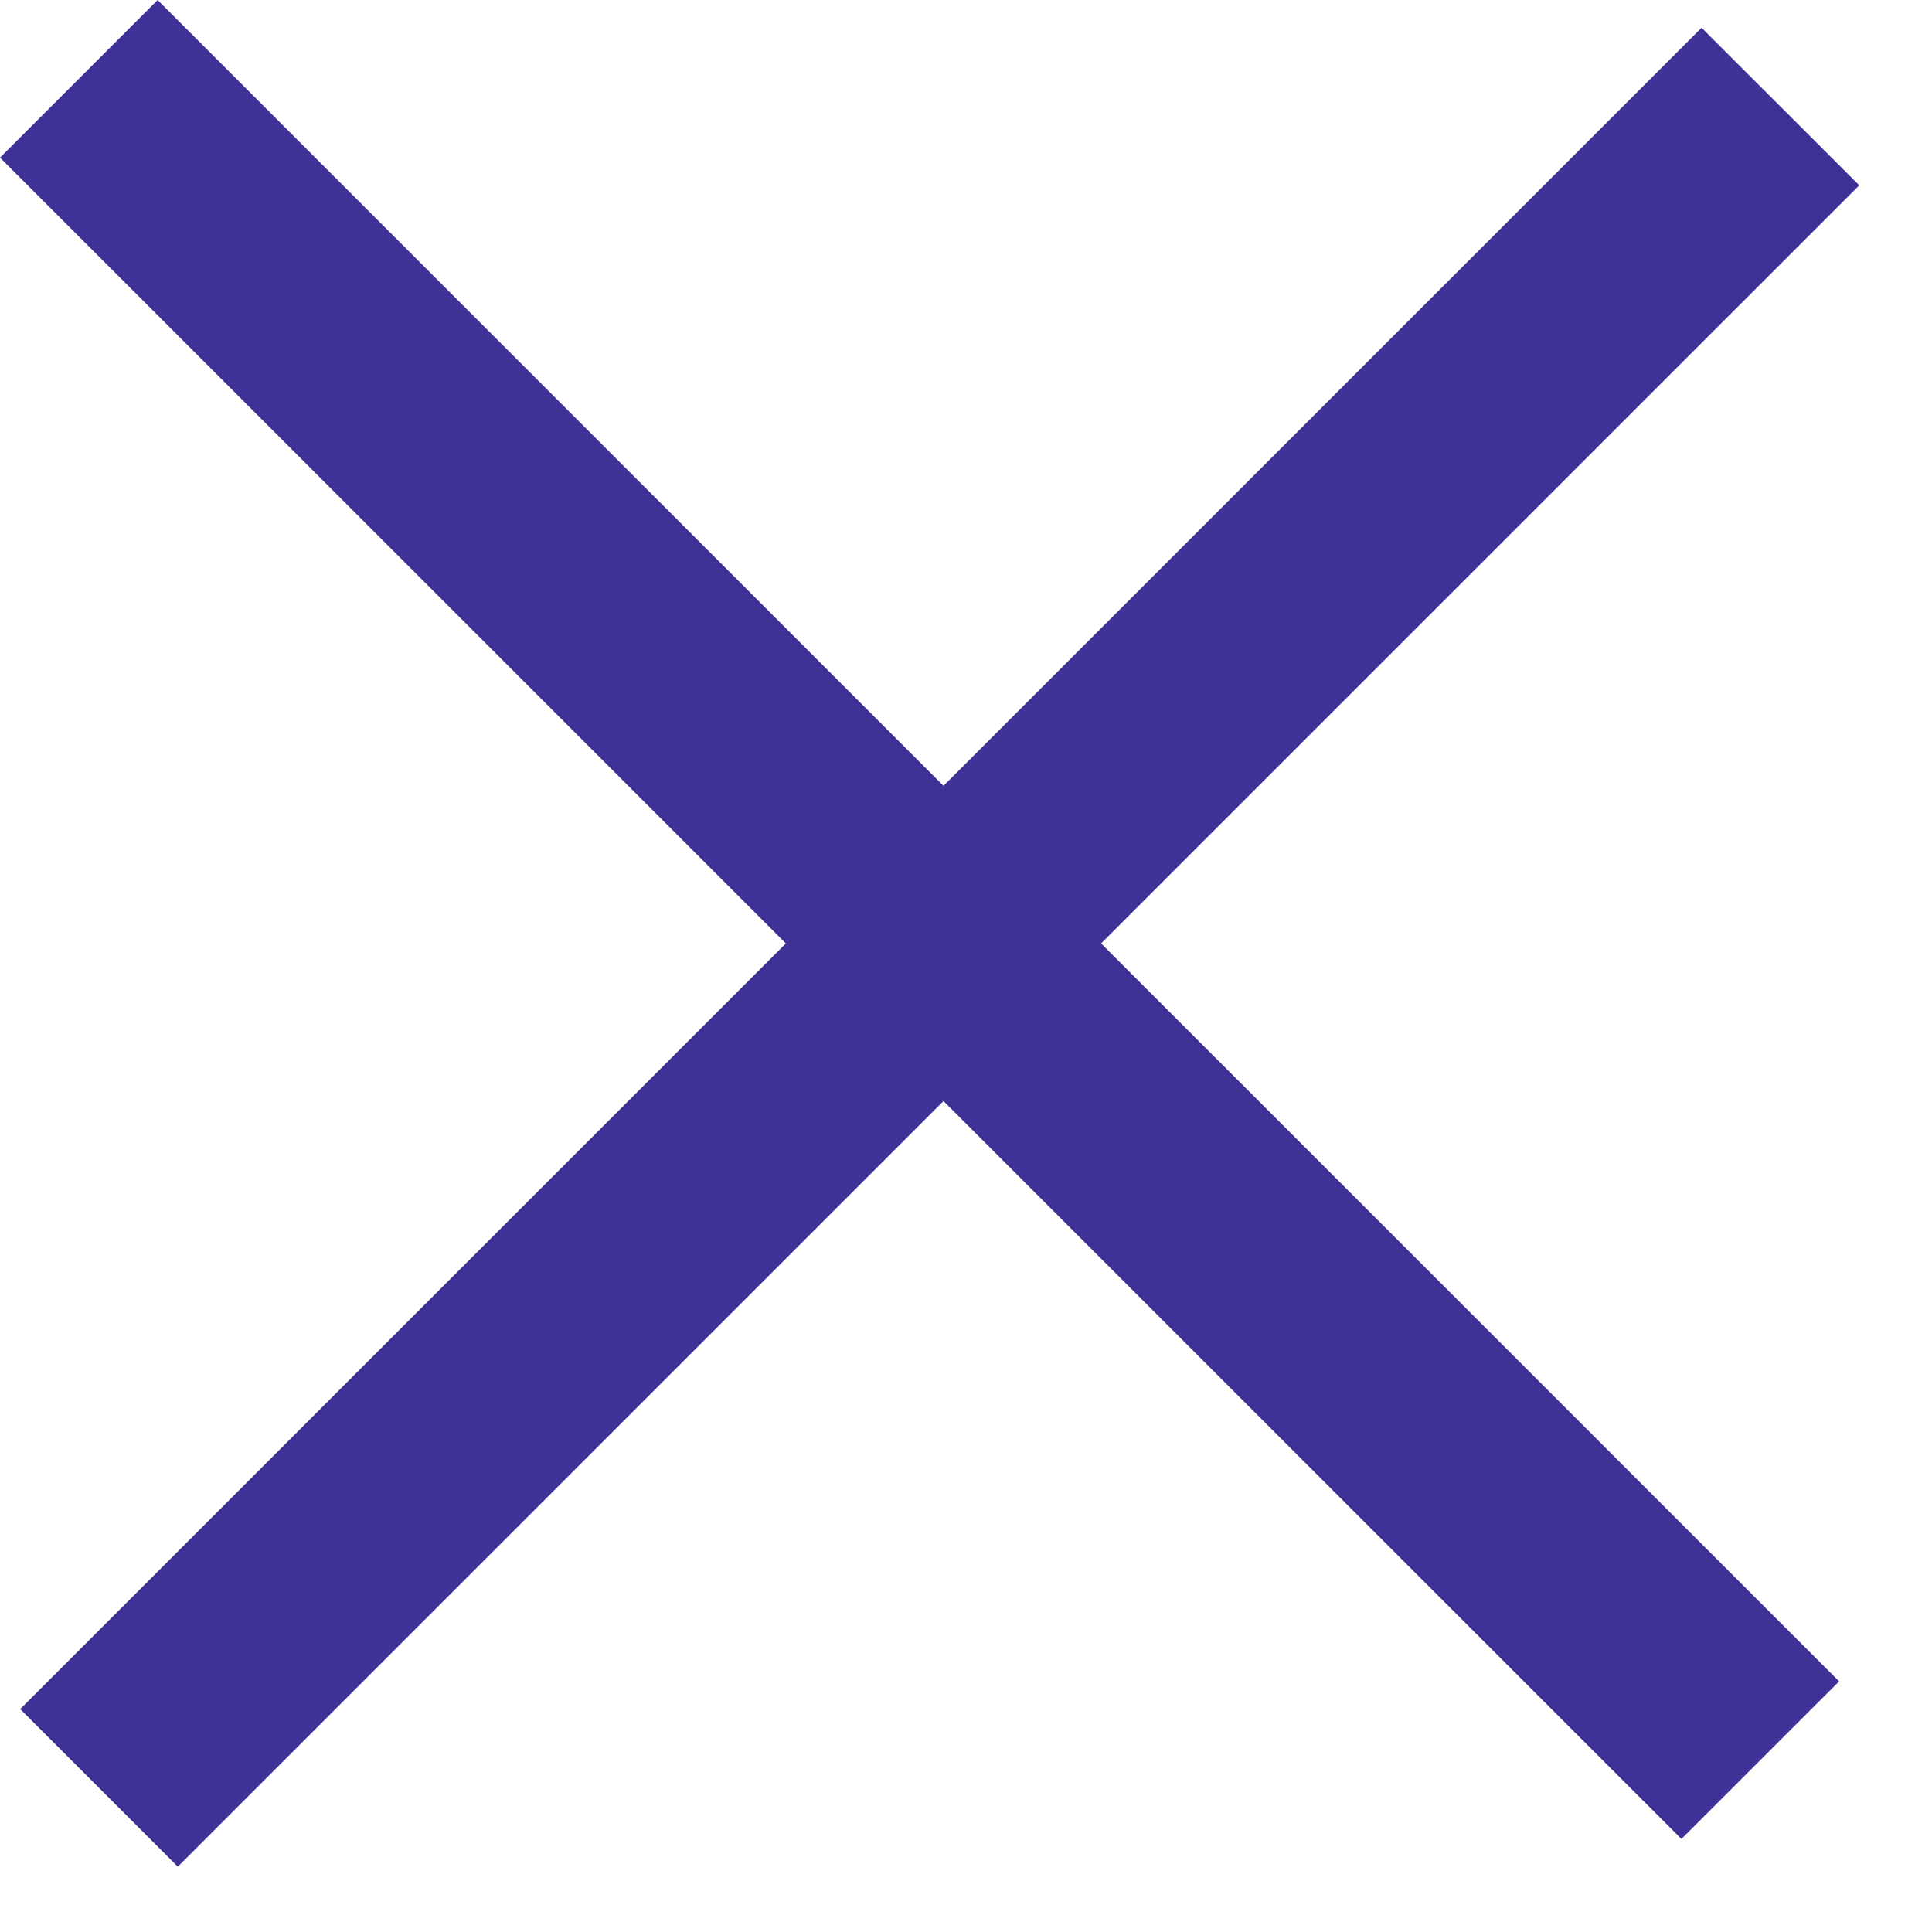
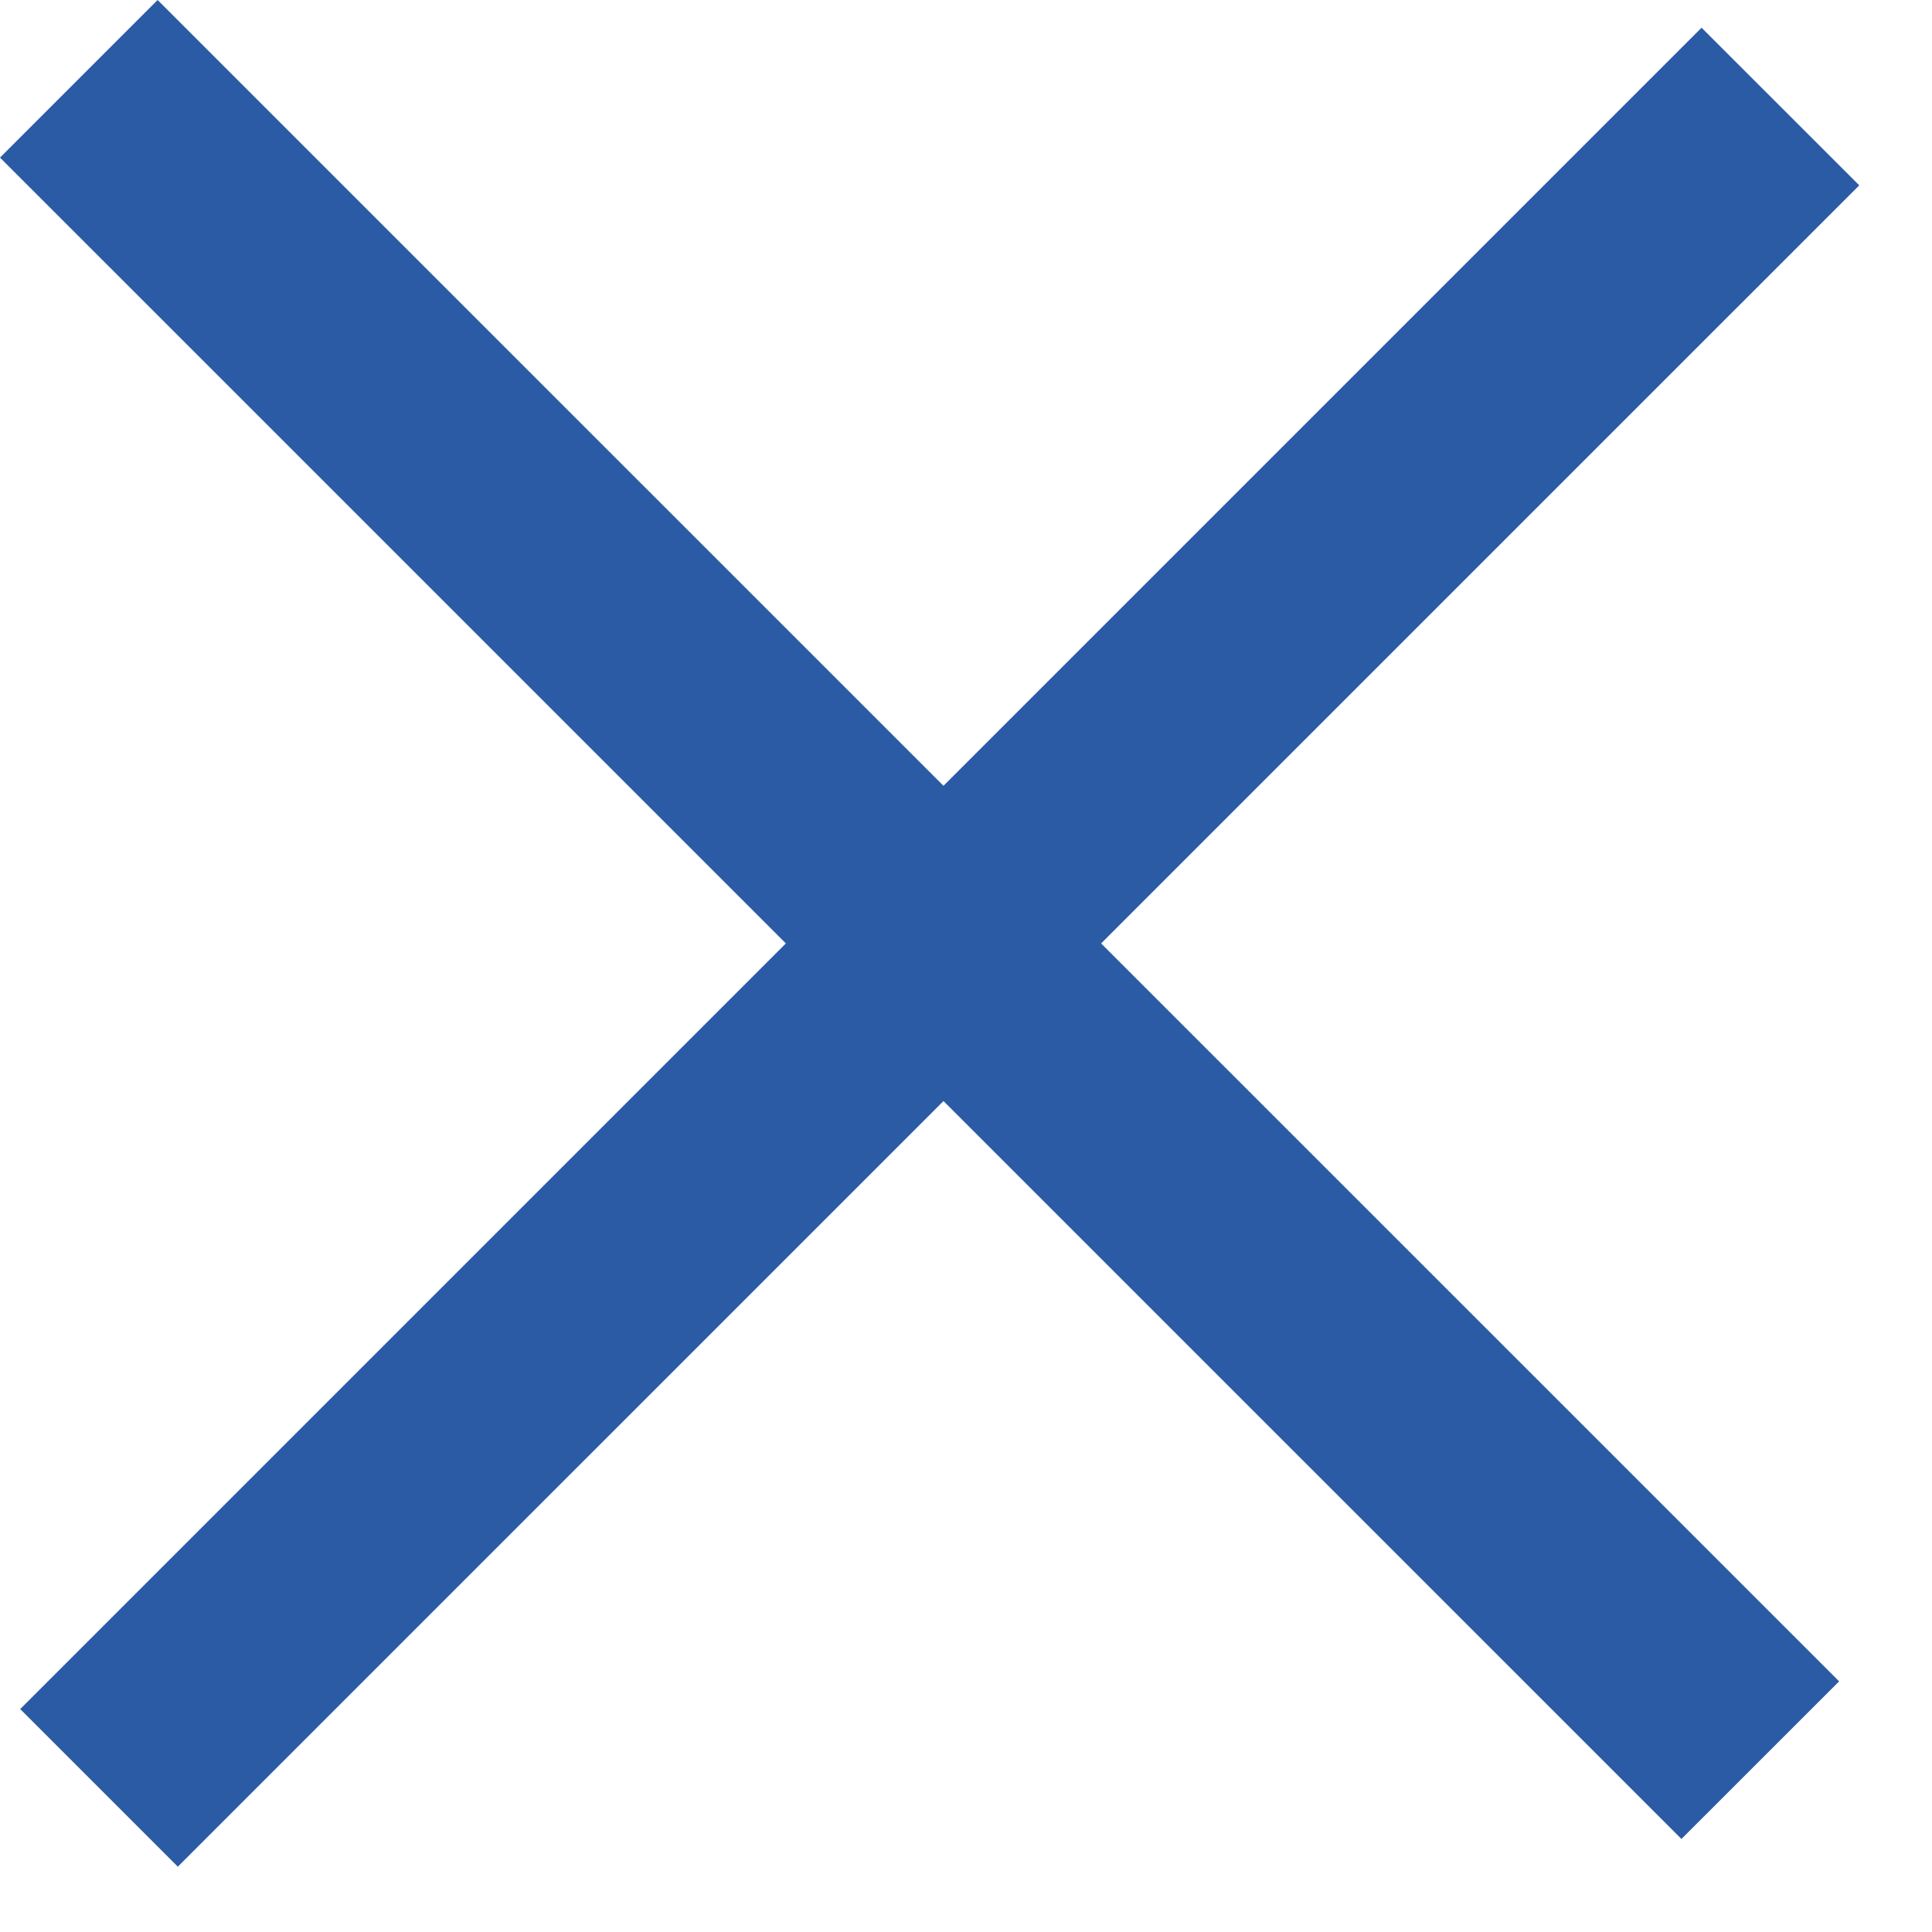
<svg xmlns="http://www.w3.org/2000/svg" width="26" height="26" fill="none">
-   <path fill="#3E3297" d="M2.121 0L24.75 22.627l-2.122 2.121L0 2.121z" />
-   <path fill="#3E3297" d="M.272 23L22.899.373l2.122 2.121L2.393 25.121z" />
+   <path fill="#2B5BA4" d="M2.121 0L24.75 22.627l-2.122 2.121L0 2.121z" />
+   <path fill="#2B5BA4" d="M.272 23L22.899.373l2.122 2.121L2.393 25.121z" />
</svg>
